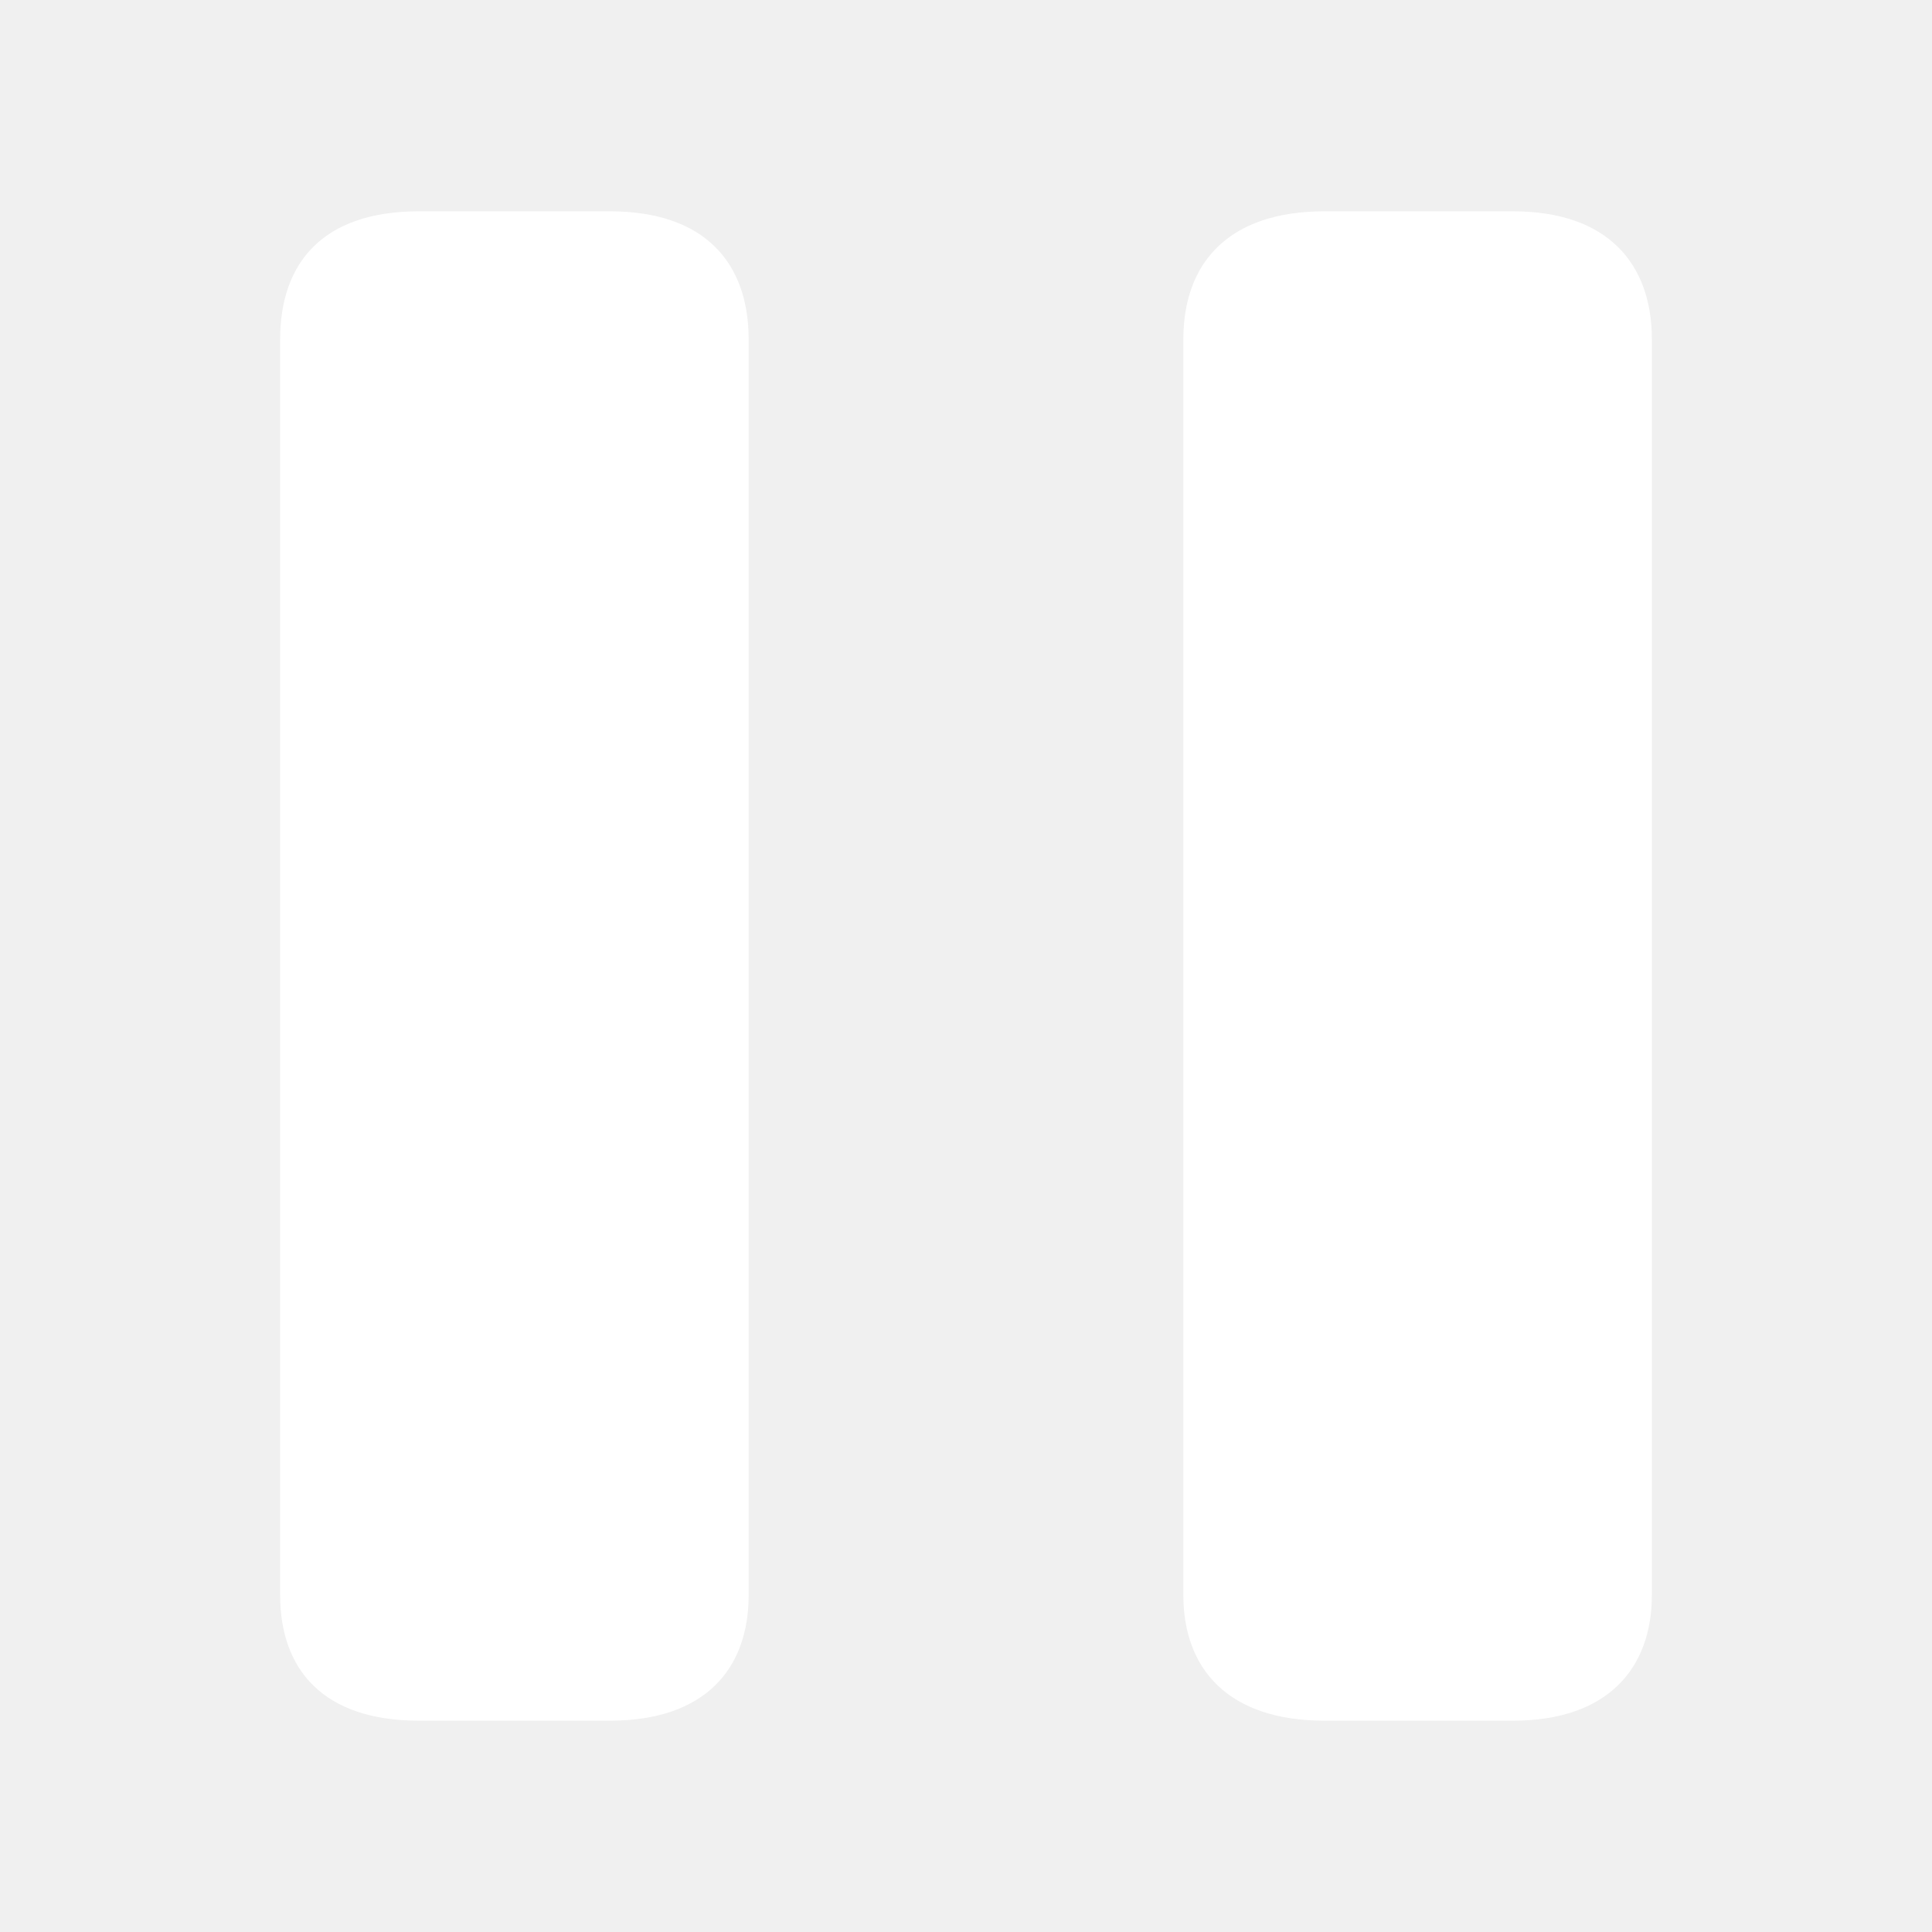
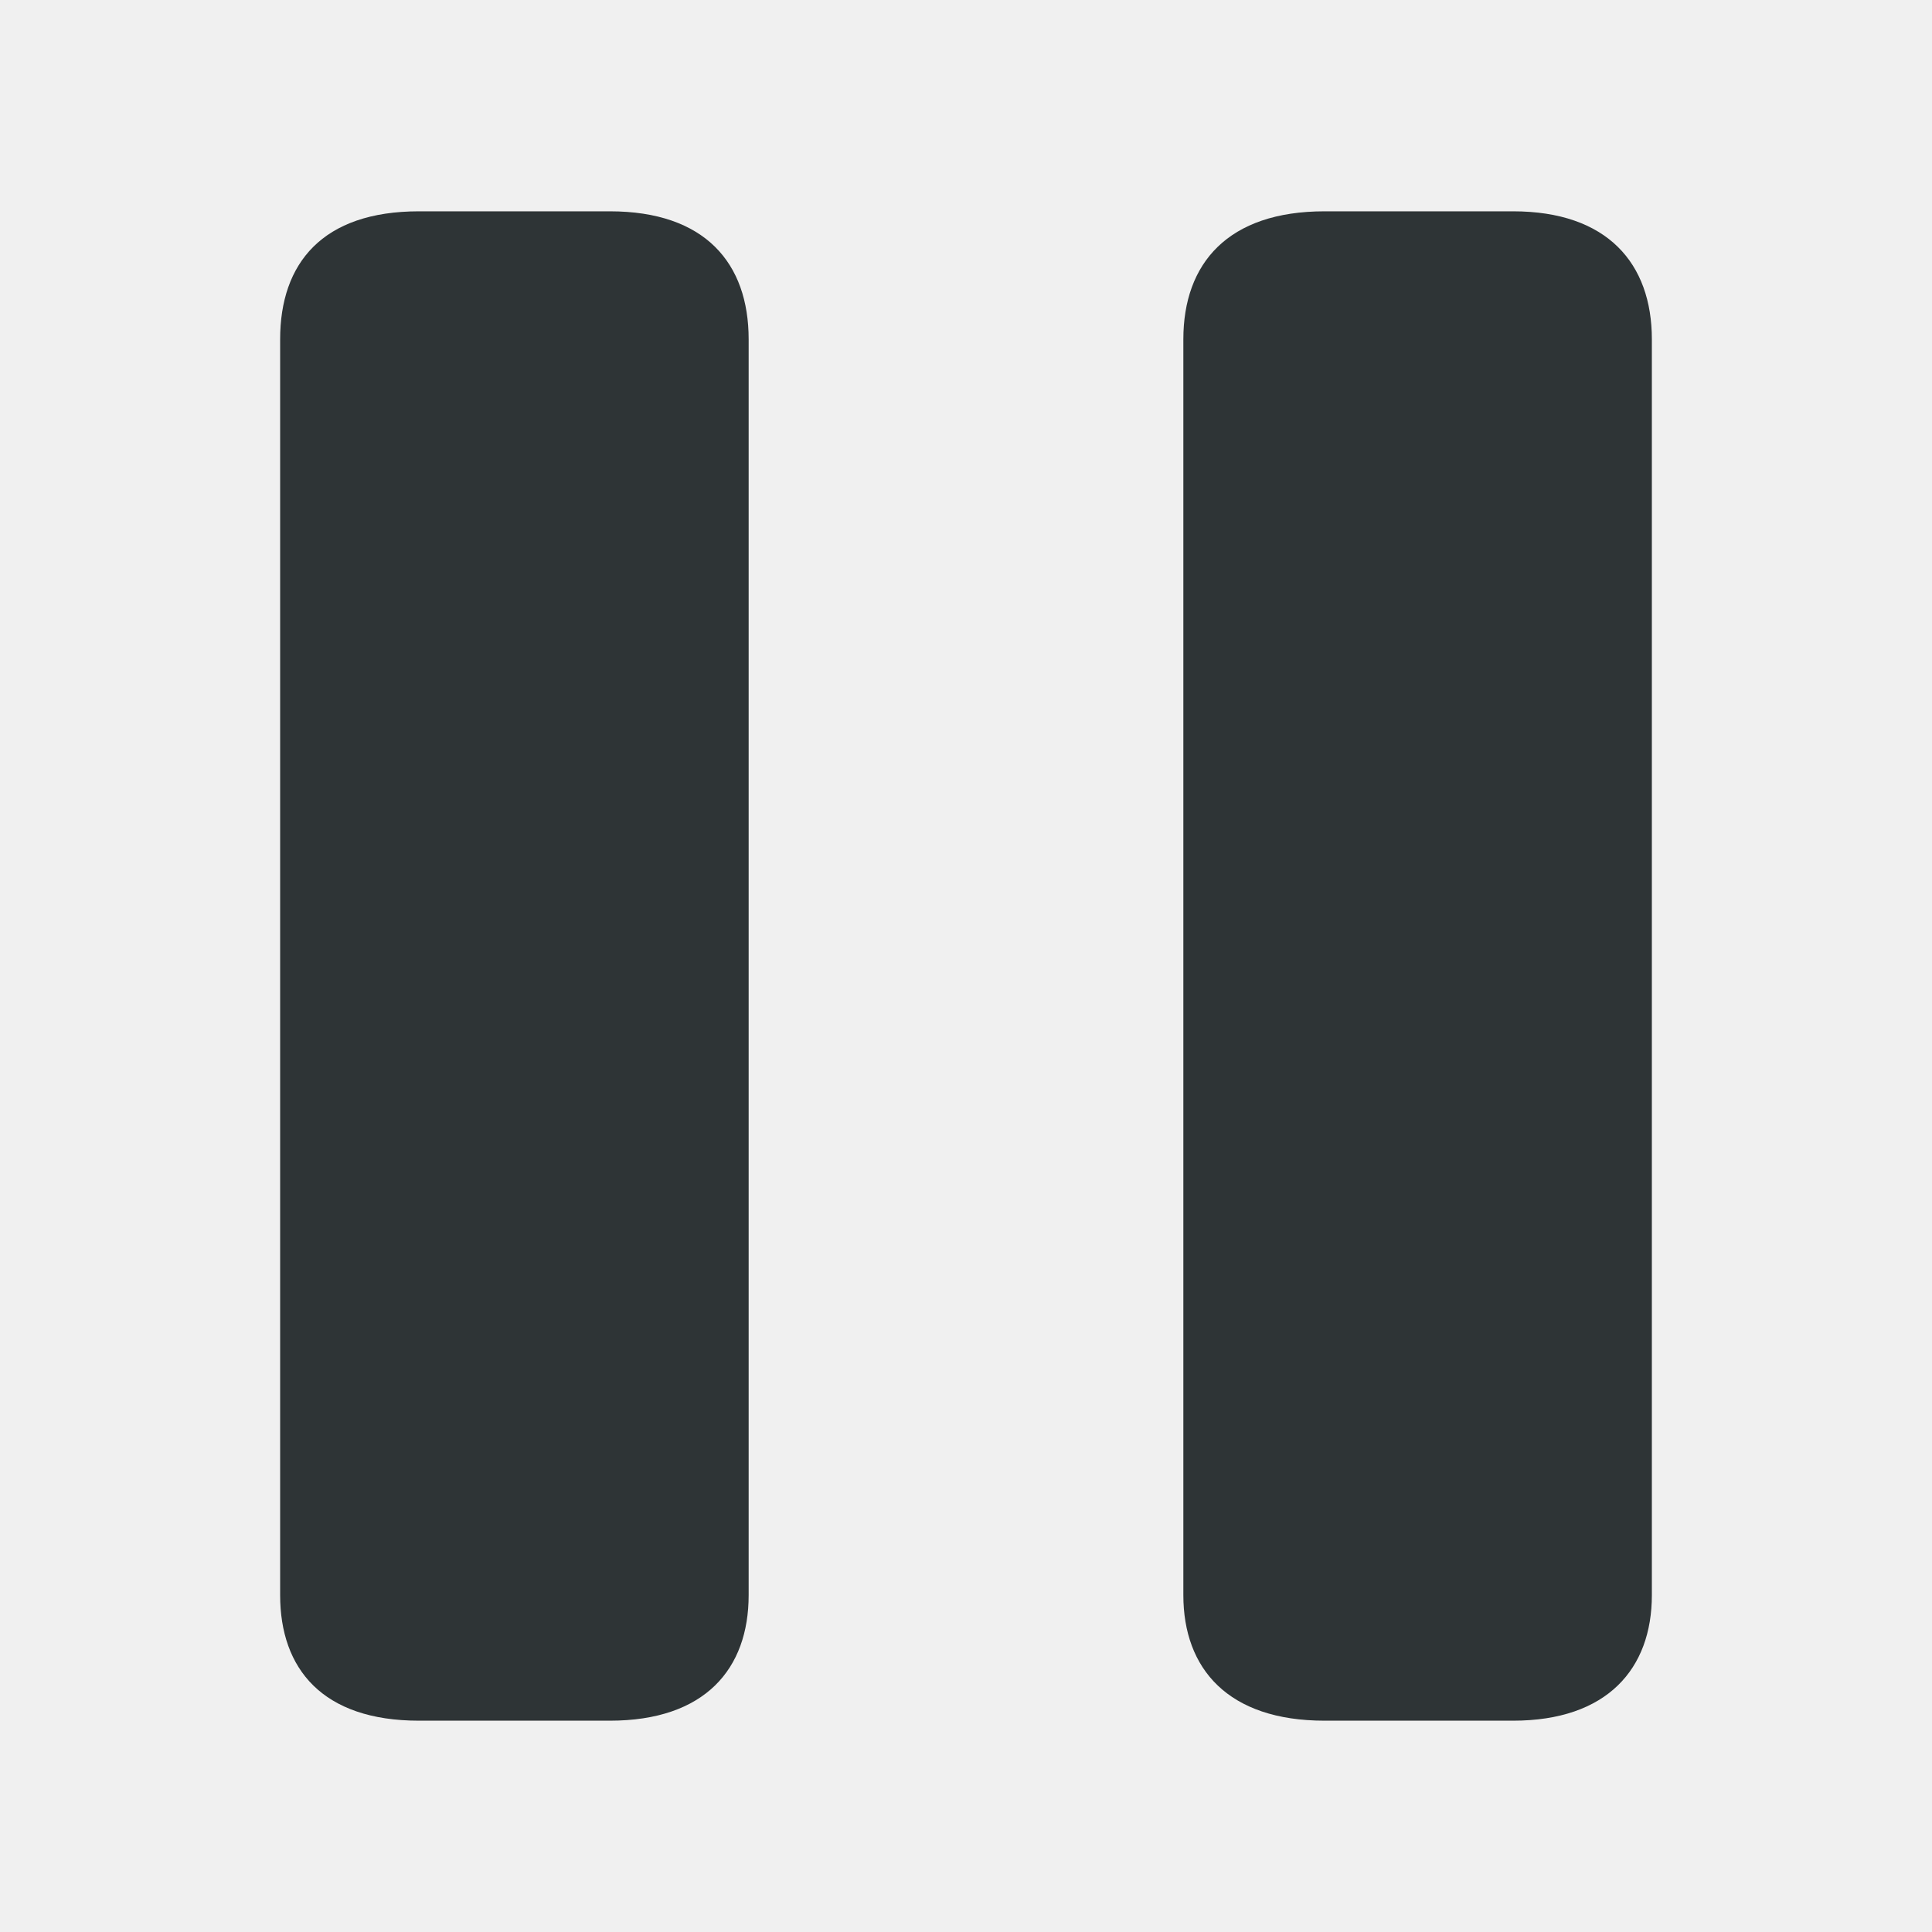
<svg xmlns="http://www.w3.org/2000/svg" width="16" height="16" viewBox="0 0 16 16">
-   <path class="warning" d="M3.47 14.25C2.67 14.25 2.32 13.82 2.32 13.21V2.81C2.32 2.18 2.67 1.75 3.47 1.75H5.05C5.84 1.75 6.2 2.18 6.2 2.81V13.21C6.2 13.82 5.84 14.25 5.05 14.25ZM10.97 14.25C10.17 14.25 9.8 13.82 9.8 13.21V2.81C9.8 2.18 10.17 1.75 10.97 1.75H12.53C13.31 1.75 13.68 2.18 13.68 2.81V13.21C13.68 13.82 13.31 14.25 12.53 14.25Z" fill="#ffffff" />
+   <path d="M3.47 14.25C2.67 14.25 2.32 13.82 2.32 13.21V2.81C2.32 2.18 2.67 1.75 3.47 1.75H5.05C5.84 1.75 6.2 2.18 6.2 2.81V13.21C6.2 13.82 5.84 14.25 5.05 14.25ZM10.97 14.25C10.17 14.25 9.8 13.82 9.8 13.21V2.81C9.8 2.18 10.17 1.75 10.97 1.75H12.53C13.31 1.75 13.68 2.18 13.68 2.81V13.21C13.68 13.82 13.31 14.25 12.53 14.25Z" fill="#2e3436" />
</svg>
